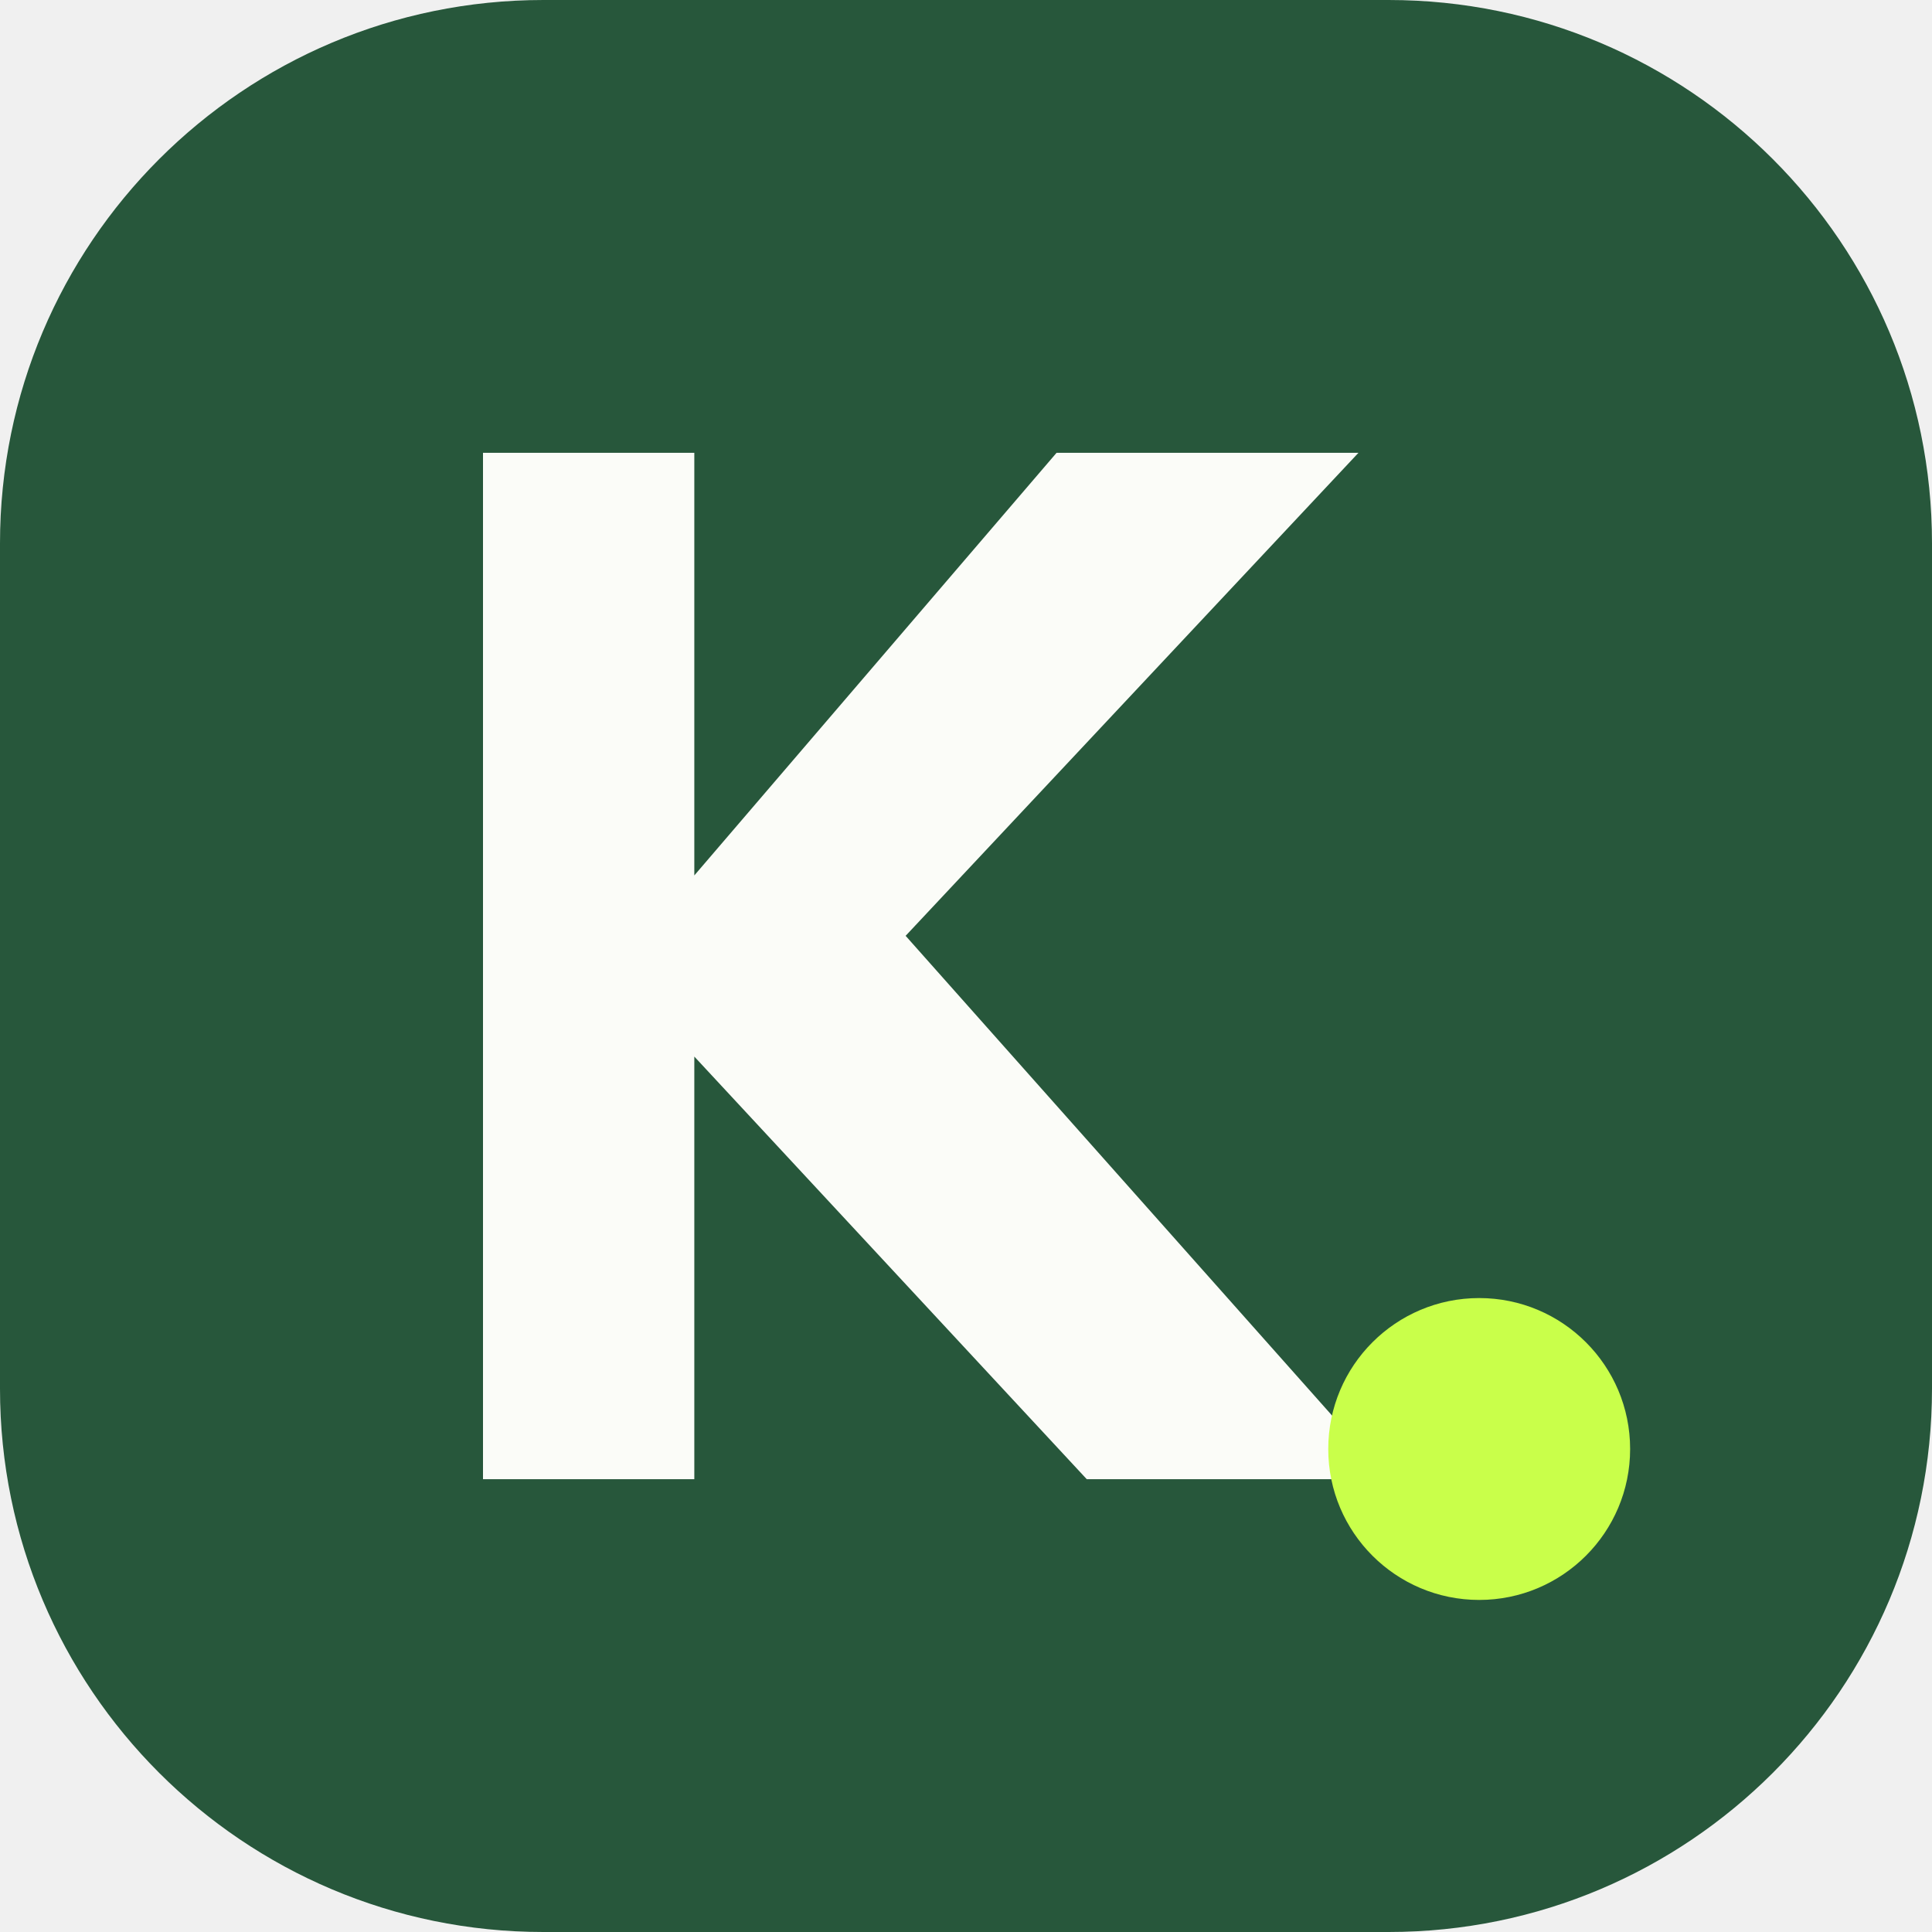
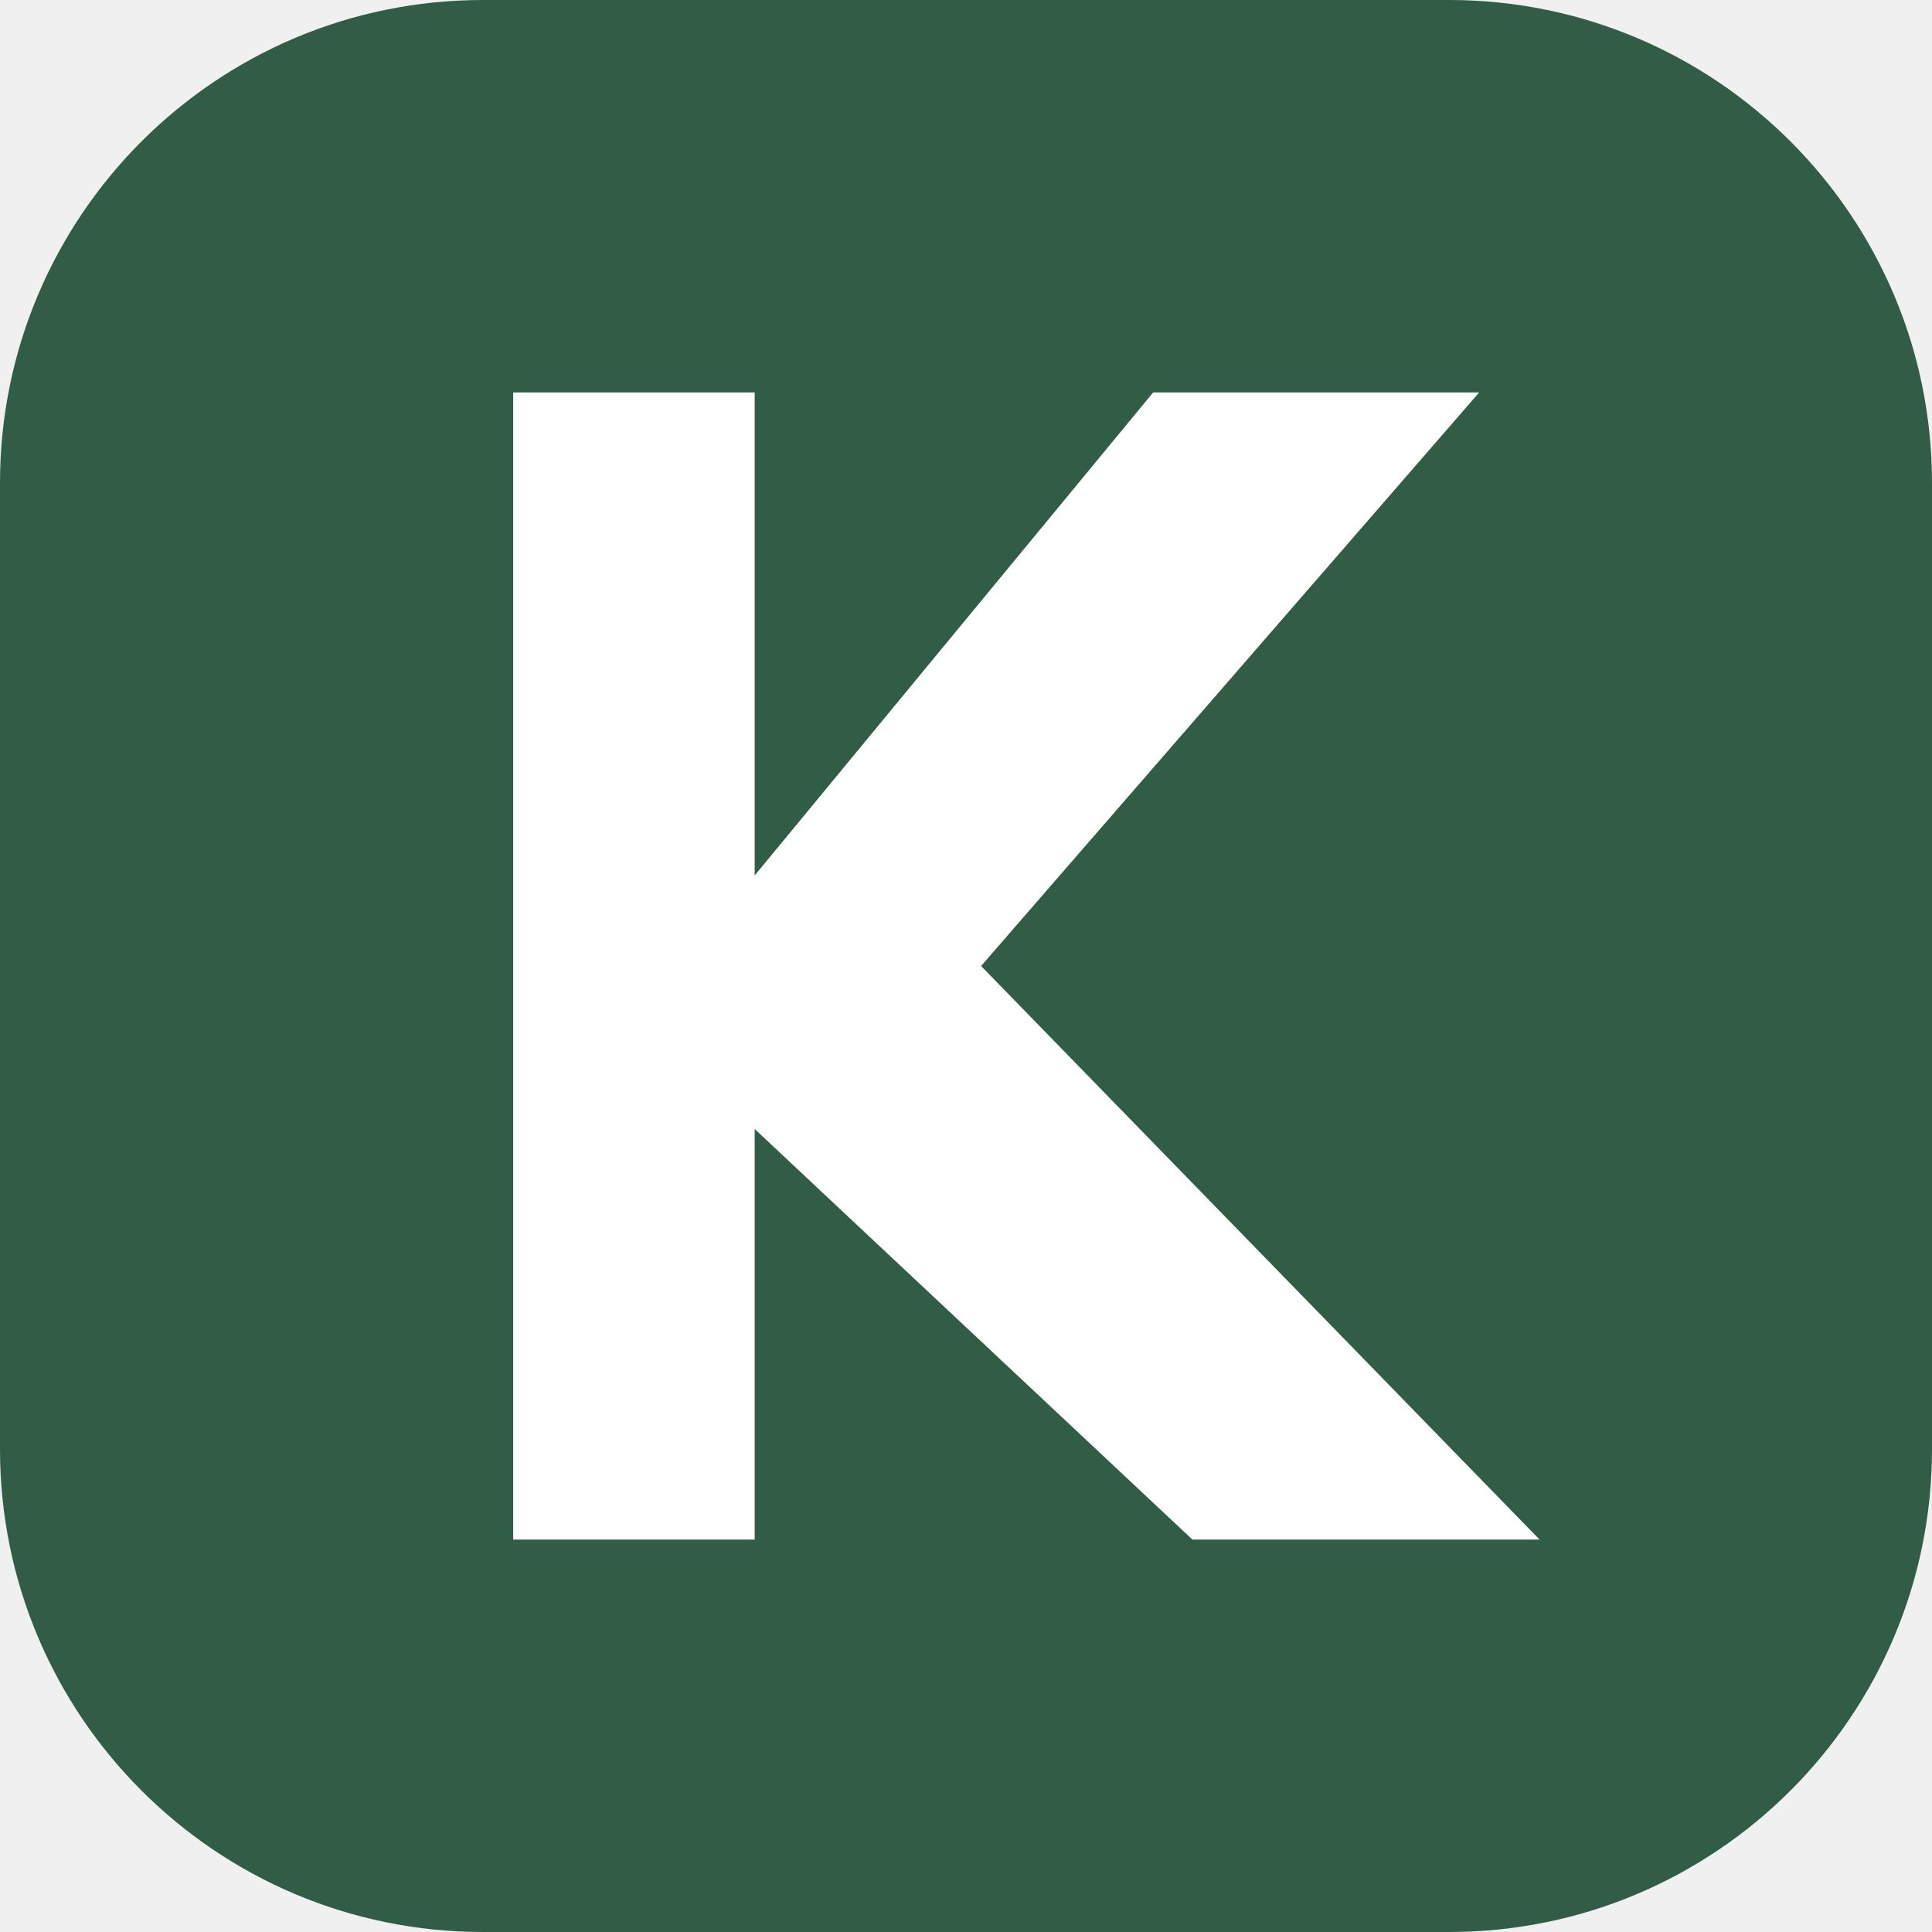
- <svg xmlns="http://www.w3.org/2000/svg" viewBox="0 0 64 64" role="img" aria-label="KZ">
-   <rect width="64" height="64" rx="18" fill="#27573b" />
-   <path d="M16 15v34h7V35l13 14h10L30 31l15-16h-10L23 29V15h-7Z" fill="#fbfcf8" />
-   <circle cx="49" cy="48" r="5" fill="#c9ff4a" />
+ <svg xmlns="http://www.w3.org/2000/svg" viewBox="0 0 64 64" role="img" aria-label="K">
+   <rect width="64" height="64" rx="16" fill="#315c46" />
+   <path d="M17 13v38h8V37.4L39.5 51H51L32.5 32 49 13H38.2L25 29V13h-8Z" fill="#ffffff" />
</svg>
